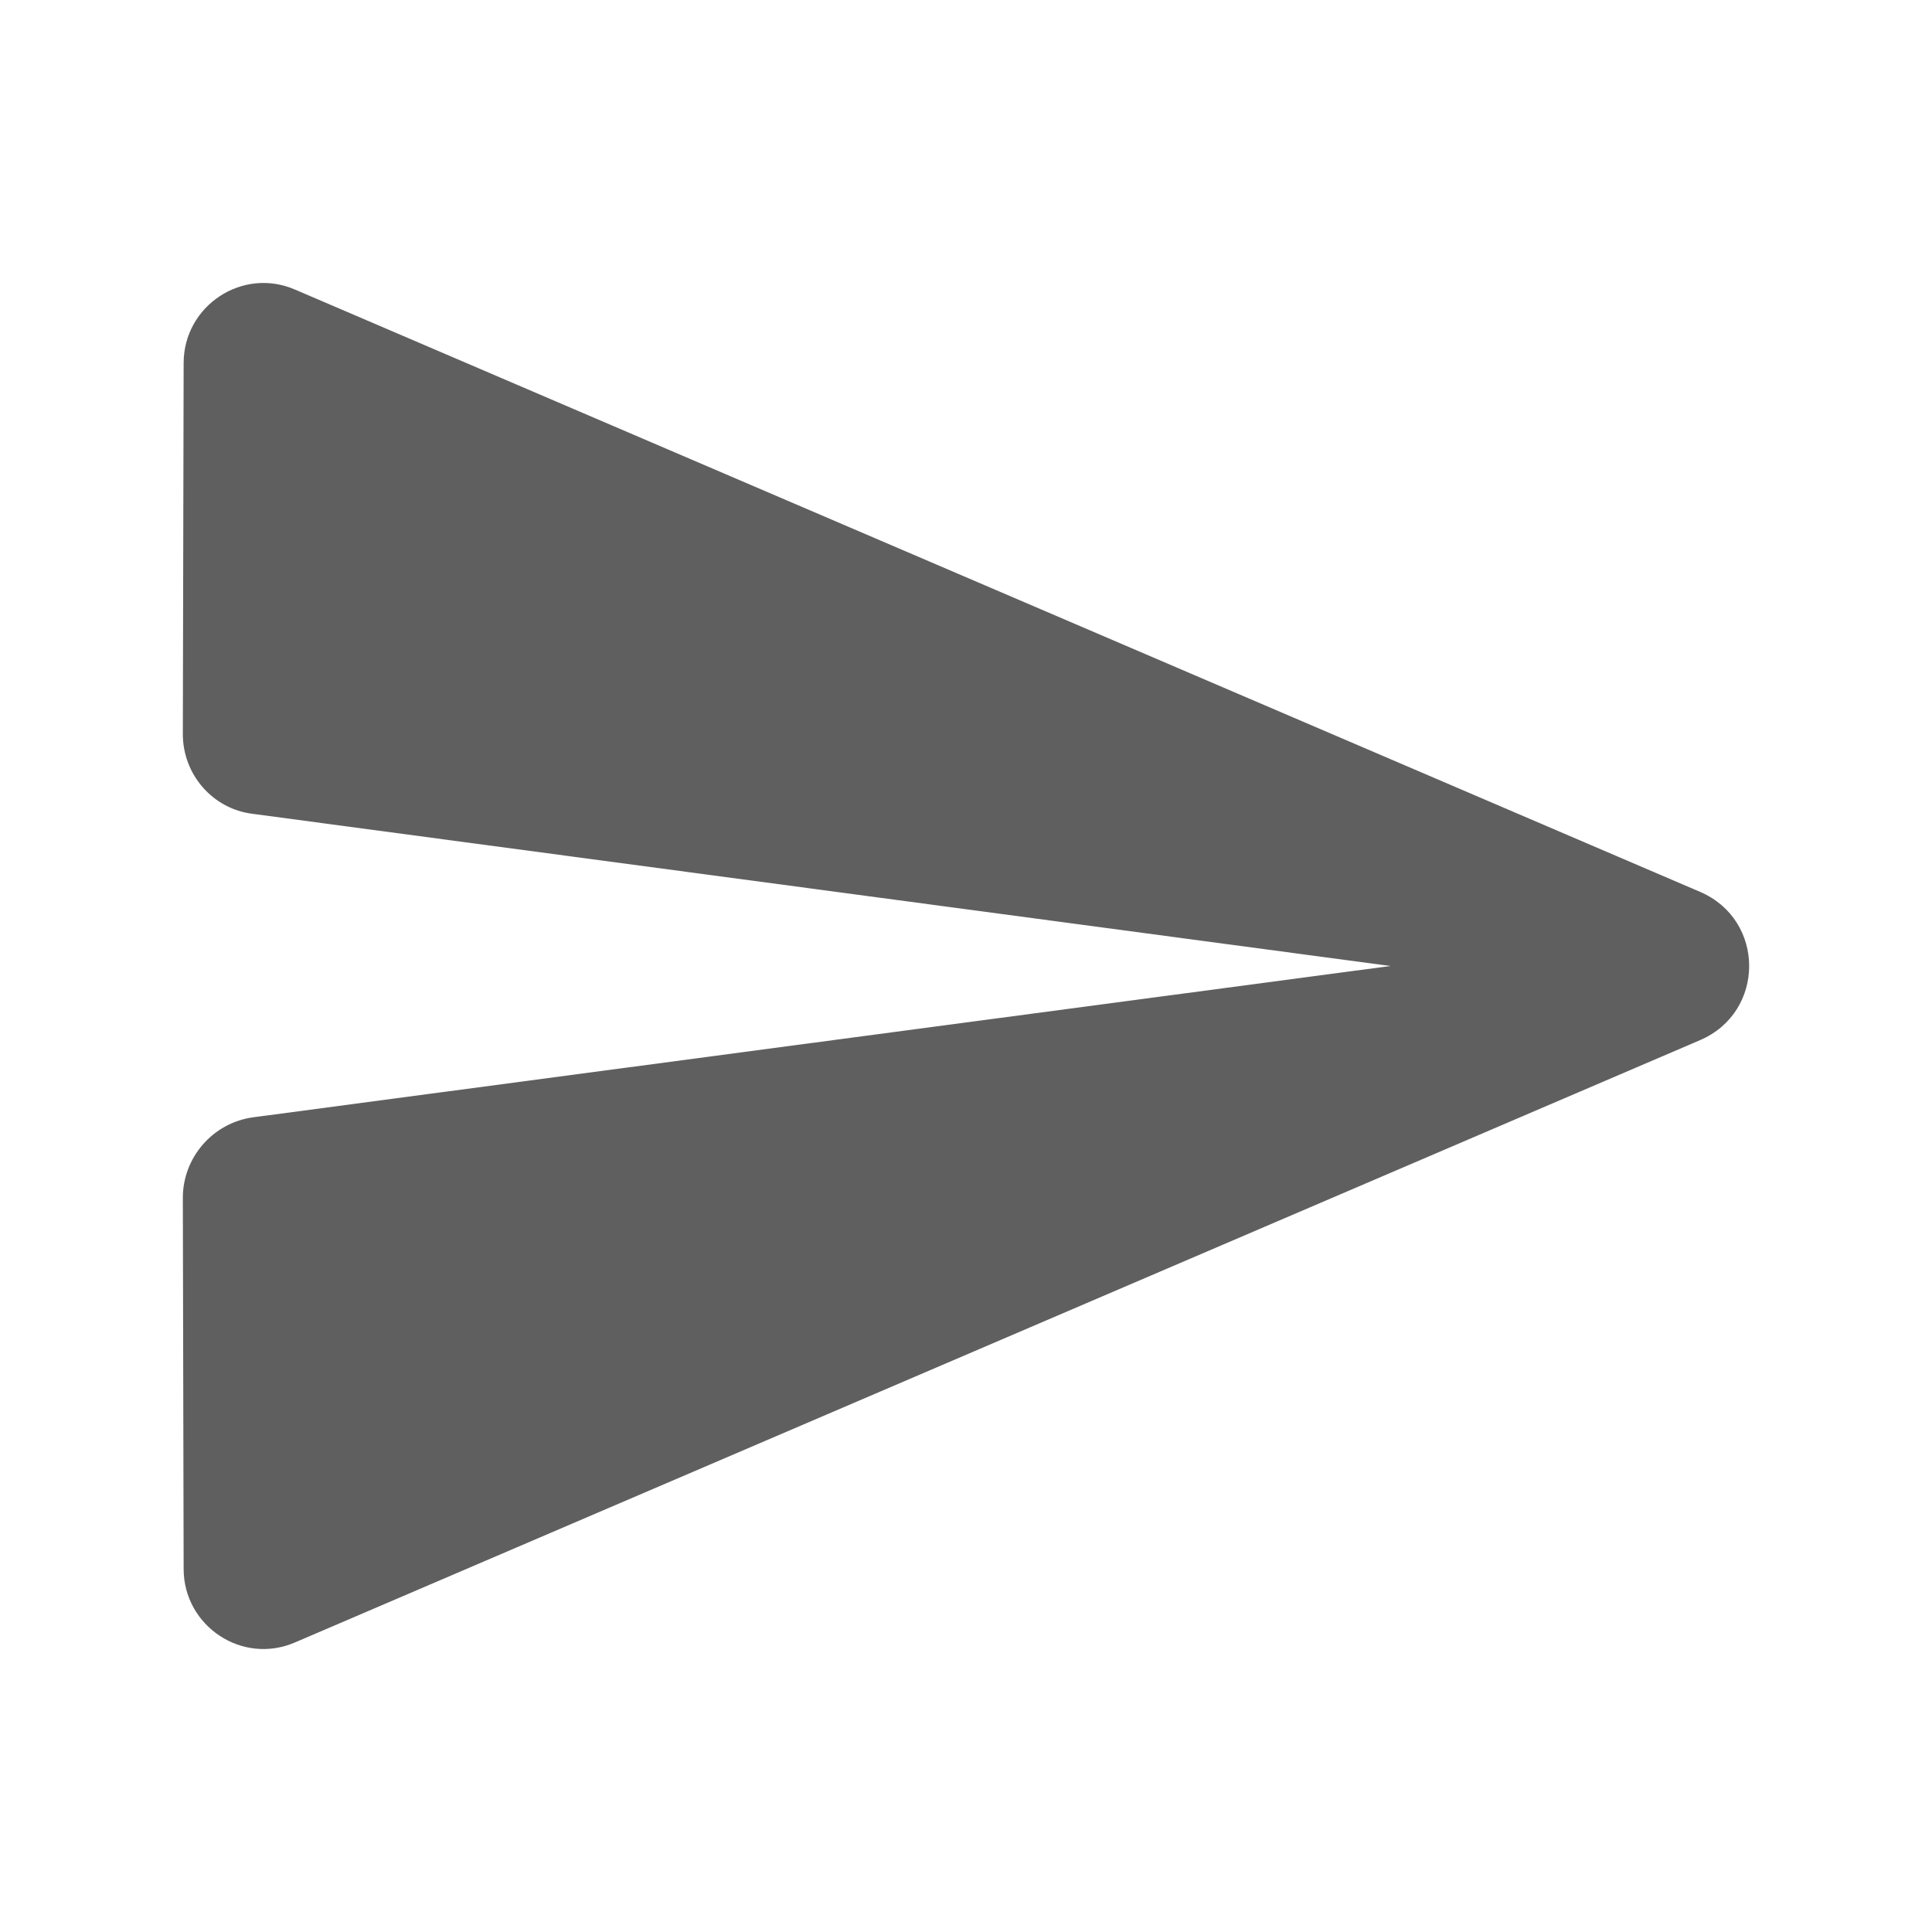
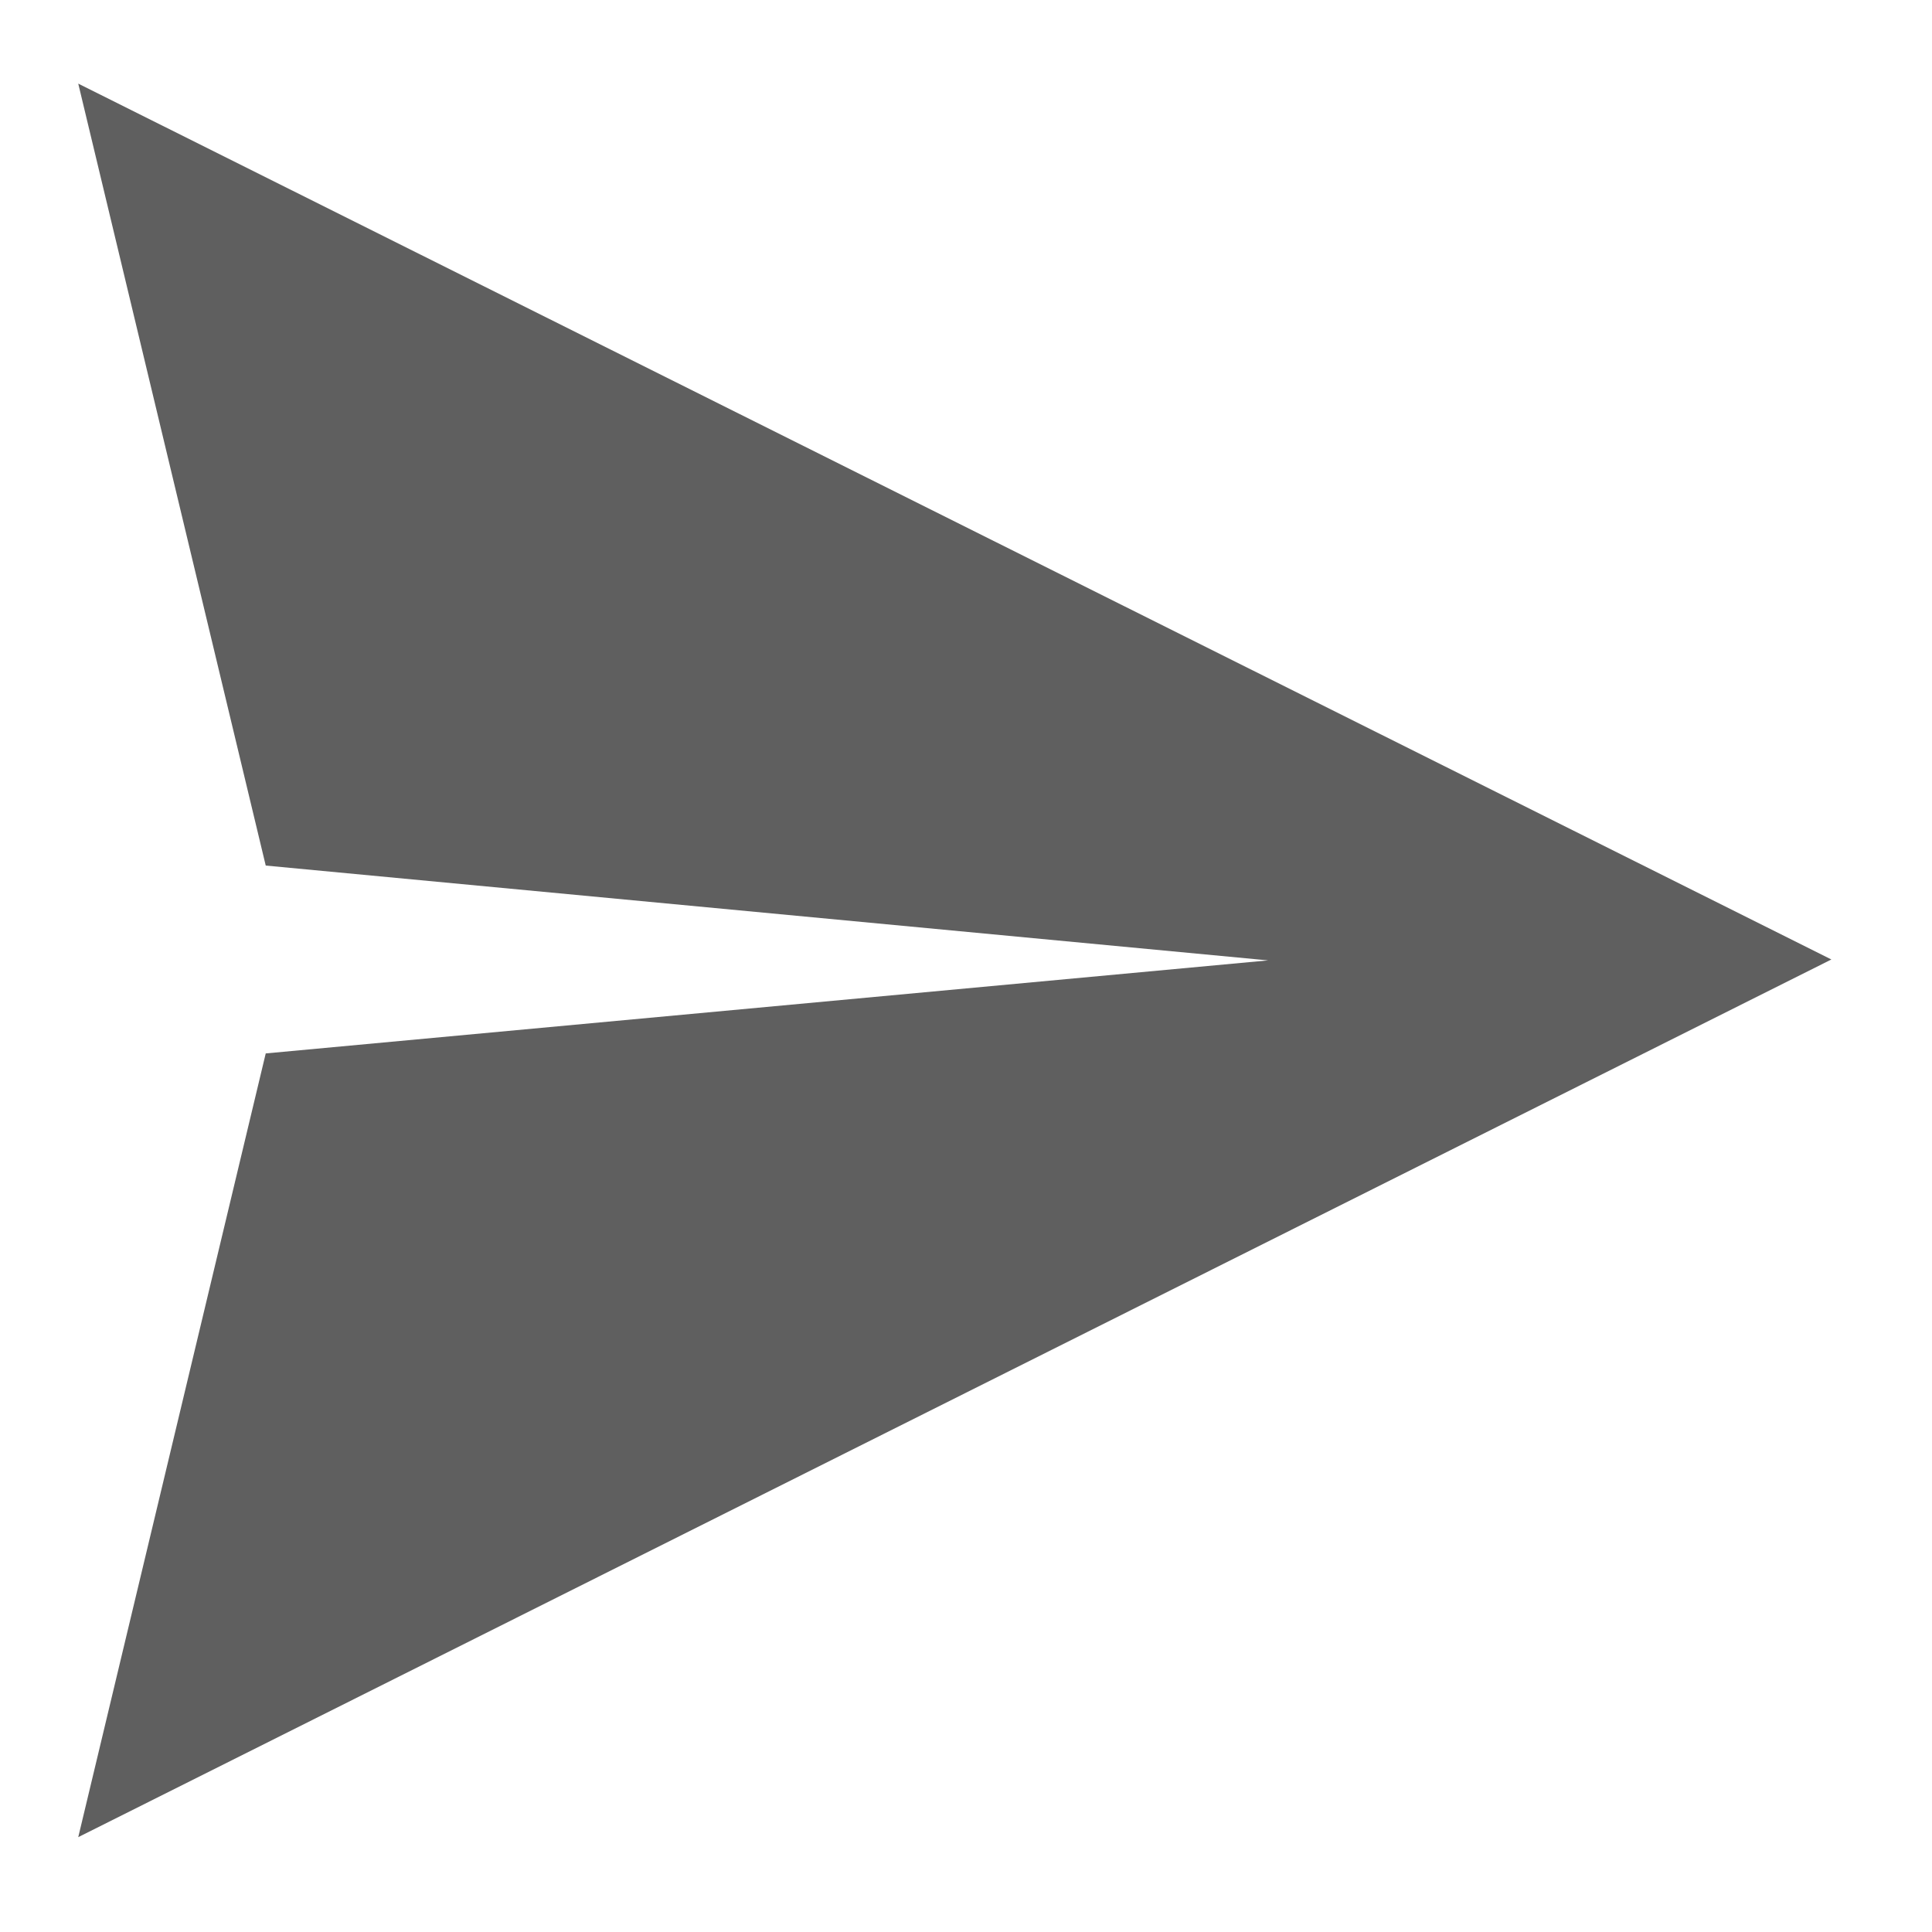
<svg xmlns="http://www.w3.org/2000/svg" id="svg3621" version="1.1" width="96" height="96">
  <defs id="defs3625" />
-   <path d="m 14.685,81.6 69.8,-29.92 c 3.24,-1.4 3.24,-5.96 0,-7.36 L 14.685,14.4 c -2.64,-1.16 -5.56,0.8 -5.56,3.64 l -0.04,18.44 c 0,2 1.48,3.72 3.48,3.96 l 56.52,7.56 -56.52,7.52 c -2,0.28 -3.48,2 -3.48,4 l 0.04,18.44 c 0,2.84 2.92,4.8 5.56,3.64 z" id="path2017" style="fill:#000000;fill-opacity:0.627;stroke-width:2" />
+   <path style="fill:#000000;fill-opacity:0.627;stroke:none" d="M 3.888,4.155 91,47.676 3.888,91.287 13.204,52.344 63.013,47.721 13.204,43.009 Z" id="path3633" />
</svg>
